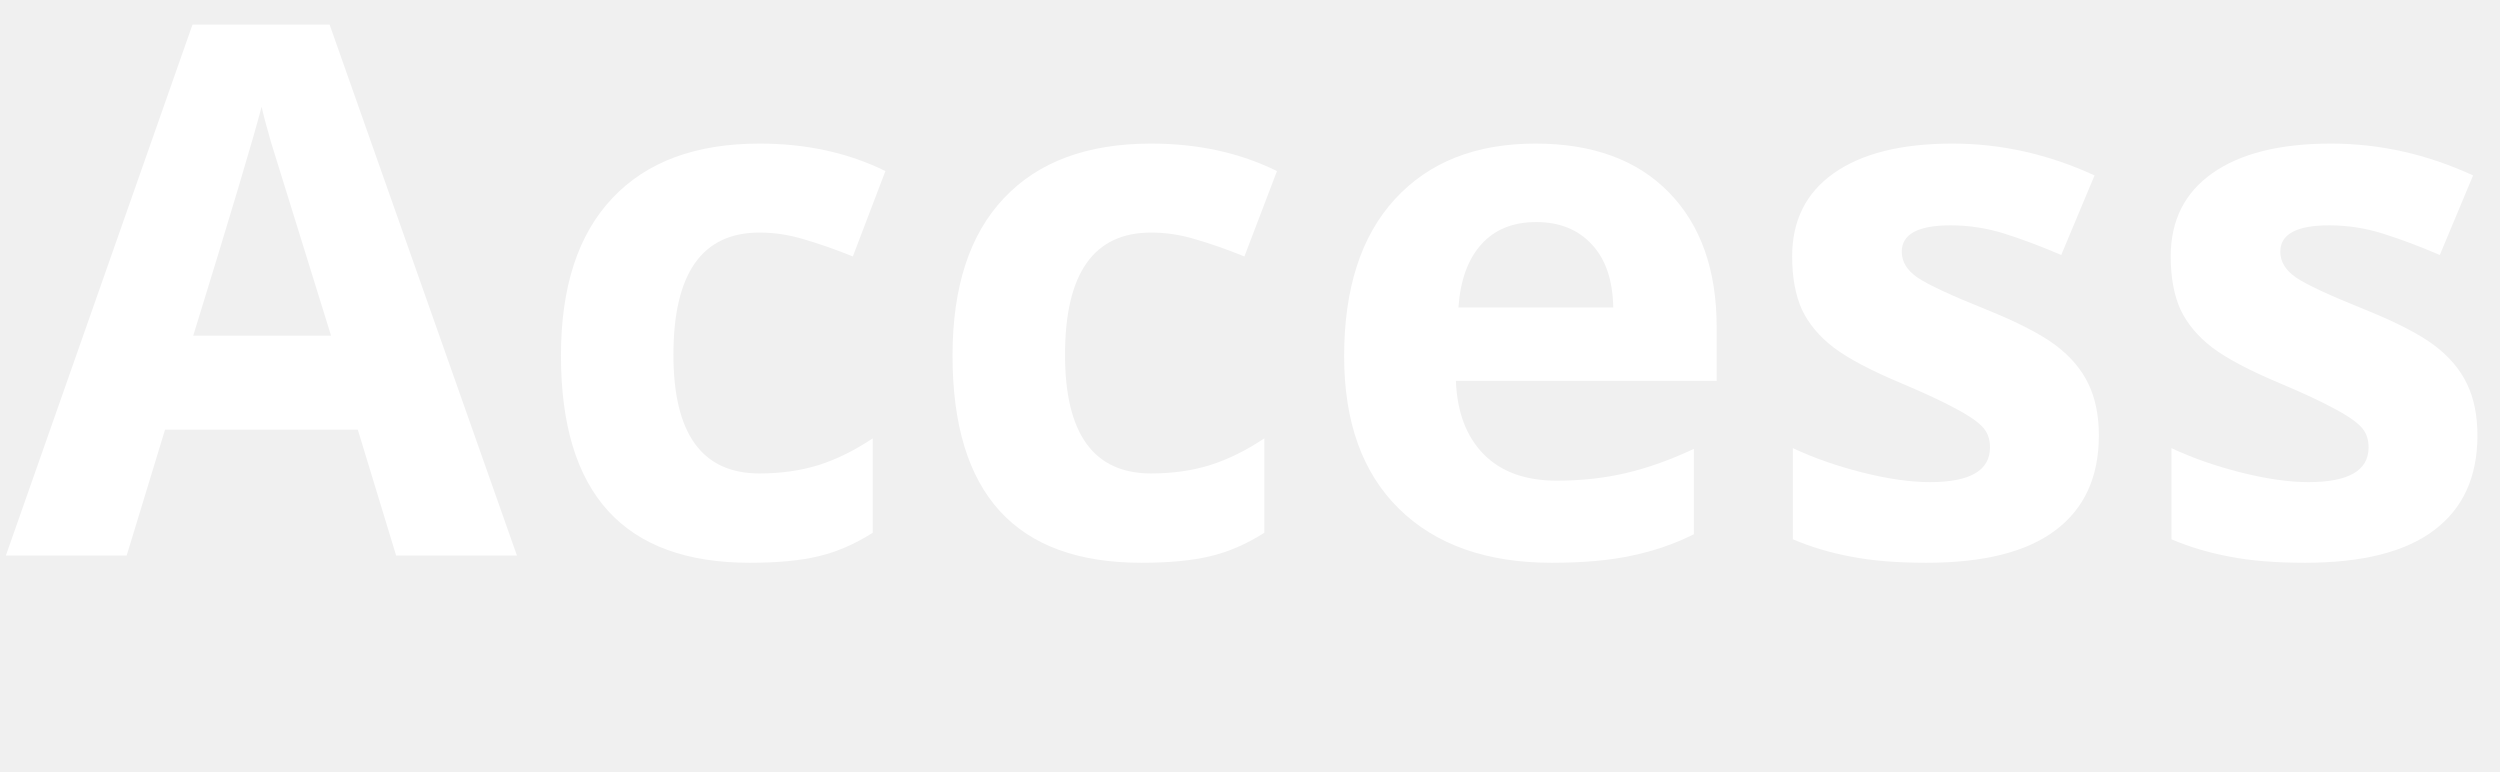
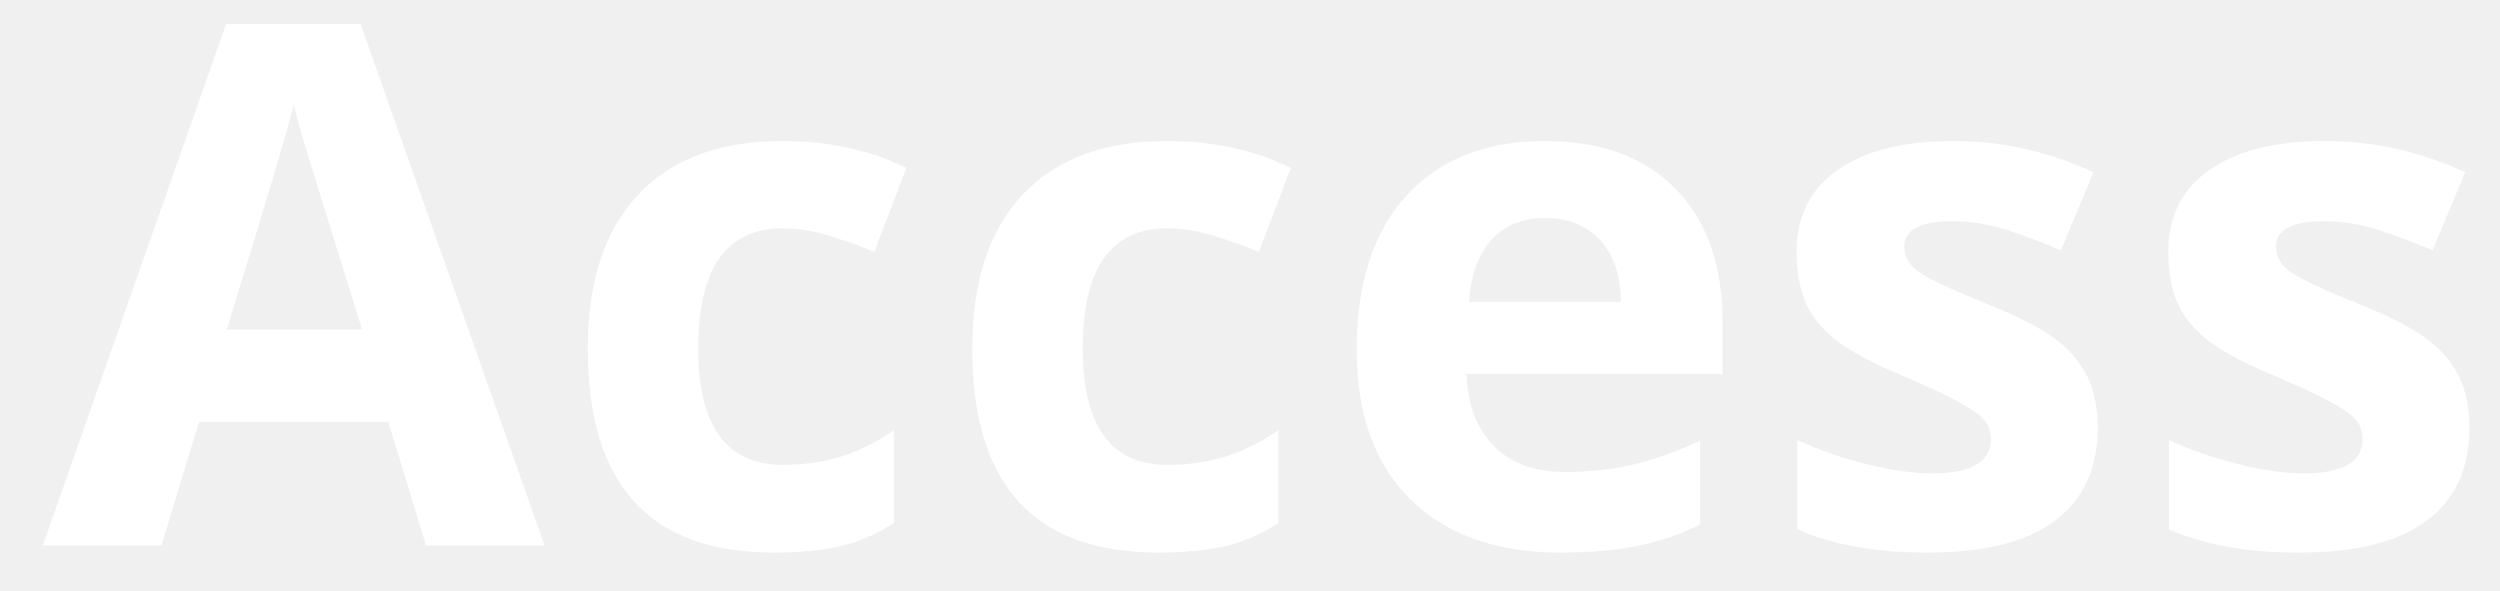
- <svg xmlns="http://www.w3.org/2000/svg" width="81" height="25" viewBox="0 0 81 25" fill="#fff">
-   <path d="M12.835 18L11.593 13.922H5.347L4.104 18H0.19L6.237 0.797H10.679L16.749 18H12.835ZM10.726 10.875C9.577 7.18 8.929 5.09 8.78 4.605C8.64 4.121 8.538 3.738 8.476 3.457C8.218 4.457 7.479 6.93 6.261 10.875H10.726Z" />
-   <path d="M24.292 18.234C20.214 18.234 18.175 15.996 18.175 11.52C18.175 9.293 18.73 7.594 19.839 6.422C20.948 5.242 22.538 4.652 24.608 4.652C26.124 4.652 27.483 4.949 28.687 5.543L27.632 8.309C27.069 8.082 26.546 7.898 26.062 7.758C25.577 7.609 25.093 7.535 24.608 7.535C22.749 7.535 21.819 8.855 21.819 11.496C21.819 14.059 22.749 15.34 24.608 15.34C25.296 15.34 25.933 15.25 26.519 15.07C27.105 14.883 27.691 14.594 28.276 14.203V17.262C27.698 17.629 27.112 17.883 26.519 18.023C25.933 18.164 25.191 18.234 24.292 18.234Z" />
-   <path d="M36.98 18.234C32.901 18.234 30.862 15.996 30.862 11.52C30.862 9.293 31.417 7.594 32.526 6.422C33.636 5.242 35.226 4.652 37.296 4.652C38.812 4.652 40.171 4.949 41.374 5.543L40.319 8.309C39.757 8.082 39.233 7.898 38.749 7.758C38.265 7.609 37.78 7.535 37.296 7.535C35.437 7.535 34.507 8.855 34.507 11.496C34.507 14.059 35.437 15.34 37.296 15.34C37.983 15.34 38.62 15.25 39.206 15.07C39.792 14.883 40.378 14.594 40.964 14.203V17.262C40.386 17.629 39.8 17.883 39.206 18.023C38.62 18.164 37.878 18.234 36.98 18.234Z" />
-   <path d="M49.773 7.195C49.015 7.195 48.421 7.438 47.991 7.922C47.562 8.398 47.316 9.078 47.253 9.961H52.269C52.253 9.078 52.023 8.398 51.577 7.922C51.132 7.438 50.531 7.195 49.773 7.195ZM50.277 18.234C48.167 18.234 46.519 17.652 45.331 16.488C44.144 15.324 43.55 13.676 43.55 11.543C43.55 9.348 44.097 7.652 45.191 6.457C46.292 5.254 47.812 4.652 49.749 4.652C51.601 4.652 53.042 5.18 54.073 6.234C55.105 7.289 55.62 8.746 55.62 10.605V12.34H47.171C47.21 13.355 47.511 14.148 48.073 14.719C48.636 15.289 49.425 15.574 50.441 15.574C51.23 15.574 51.976 15.492 52.679 15.328C53.382 15.164 54.116 14.902 54.882 14.543V17.309C54.257 17.621 53.589 17.852 52.878 18C52.167 18.156 51.3 18.234 50.277 18.234Z" />
-   <path d="M68.003 14.109C68.003 15.453 67.534 16.477 66.597 17.18C65.667 17.883 64.273 18.234 62.413 18.234C61.46 18.234 60.648 18.168 59.976 18.035C59.304 17.91 58.675 17.723 58.089 17.473V14.52C58.753 14.832 59.499 15.094 60.327 15.305C61.163 15.516 61.898 15.621 62.531 15.621C63.827 15.621 64.476 15.246 64.476 14.496C64.476 14.215 64.39 13.988 64.218 13.816C64.046 13.637 63.749 13.438 63.327 13.219C62.906 12.992 62.343 12.73 61.64 12.434C60.632 12.012 59.89 11.621 59.413 11.262C58.945 10.902 58.601 10.492 58.382 10.031C58.171 9.562 58.066 8.988 58.066 8.309C58.066 7.145 58.515 6.246 59.413 5.613C60.32 4.973 61.601 4.652 63.257 4.652C64.835 4.652 66.37 4.996 67.863 5.684L66.784 8.262C66.128 7.98 65.515 7.75 64.945 7.57C64.374 7.391 63.792 7.301 63.199 7.301C62.144 7.301 61.617 7.586 61.617 8.156C61.617 8.477 61.784 8.754 62.12 8.988C62.464 9.223 63.21 9.57 64.359 10.031C65.382 10.445 66.132 10.832 66.609 11.191C67.085 11.551 67.437 11.965 67.663 12.434C67.89 12.902 68.003 13.461 68.003 14.109Z" />
-   <path d="M80.269 14.109C80.269 15.453 79.8 16.477 78.863 17.18C77.933 17.883 76.538 18.234 74.679 18.234C73.726 18.234 72.913 18.168 72.242 18.035C71.57 17.91 70.941 17.723 70.355 17.473V14.52C71.019 14.832 71.765 15.094 72.593 15.305C73.429 15.516 74.163 15.621 74.796 15.621C76.093 15.621 76.742 15.246 76.742 14.496C76.742 14.215 76.656 13.988 76.484 13.816C76.312 13.637 76.015 13.438 75.593 13.219C75.171 12.992 74.609 12.73 73.906 12.434C72.898 12.012 72.156 11.621 71.679 11.262C71.21 10.902 70.867 10.492 70.648 10.031C70.437 9.562 70.331 8.988 70.331 8.309C70.331 7.145 70.781 6.246 71.679 5.613C72.585 4.973 73.867 4.652 75.523 4.652C77.101 4.652 78.636 4.996 80.128 5.684L79.05 8.262C78.394 7.98 77.781 7.75 77.21 7.57C76.64 7.391 76.058 7.301 75.464 7.301C74.409 7.301 73.882 7.586 73.882 8.156C73.882 8.477 74.05 8.754 74.386 8.988C74.73 9.223 75.476 9.57 76.624 10.031C77.648 10.445 78.398 10.832 78.874 11.191C79.351 11.551 79.703 11.965 79.929 12.434C80.156 12.902 80.269 13.461 80.269 14.109Z" />
+ <svg xmlns="http://www.w3.org/2000/svg" width="55" height="13" viewBox="0 0 55 13" fill="none">
+   <path d="M9.372 12L8.543 9.281H4.379L3.551 12H0.942L4.973 0.531H7.934L11.981 12H9.372ZM7.965 7.25C7.2 4.786 6.767 3.393 6.668 3.07C6.575 2.747 6.507 2.492 6.465 2.305C6.293 2.971 5.801 4.62 4.989 7.25H7.965Z" fill="white" />
+   <path d="M17.01 12.156C14.291 12.156 12.931 10.664 12.931 7.68C12.931 6.195 13.301 5.062 14.041 4.281C14.78 3.495 15.84 3.102 17.221 3.102C18.231 3.102 19.137 3.299 19.939 3.695L19.236 5.539C18.861 5.388 18.512 5.266 18.189 5.172C17.866 5.073 17.544 5.023 17.221 5.023C15.981 5.023 15.361 5.904 15.361 7.664C15.361 9.372 15.981 10.227 17.221 10.227C17.679 10.227 18.103 10.167 18.494 10.047C18.885 9.922 19.275 9.729 19.666 9.469V11.508C19.28 11.753 18.89 11.922 18.494 12.016C18.103 12.109 17.609 12.156 17.01 12.156Z" fill="white" />
+   <path d="M25.468 12.156C22.749 12.156 21.39 10.664 21.39 7.68C21.39 6.195 21.76 5.062 22.499 4.281C23.239 3.495 24.299 3.102 25.679 3.102C26.689 3.102 27.596 3.299 28.398 3.695L27.695 5.539C27.32 5.388 26.971 5.266 26.648 5.172C26.325 5.073 26.002 5.023 25.679 5.023C24.439 5.023 23.82 5.904 23.82 7.664C23.82 9.372 24.439 10.227 25.679 10.227C26.137 10.227 26.562 10.167 26.952 10.047C27.343 9.922 27.734 9.729 28.124 9.469V11.508C27.739 11.753 27.348 11.922 26.952 12.016C26.562 12.109 26.067 12.156 25.468 12.156Z" fill="white" />
+   <path d="M33.997 4.797C33.492 4.797 33.096 4.958 32.809 5.281C32.523 5.599 32.359 6.052 32.317 6.641H35.661C35.65 6.052 35.497 5.599 35.2 5.281C34.903 4.958 34.502 4.797 33.997 4.797ZM34.333 12.156C32.926 12.156 31.827 11.768 31.036 10.992C30.244 10.216 29.848 9.117 29.848 7.695C29.848 6.232 30.213 5.102 30.942 4.305C31.676 3.503 32.689 3.102 33.981 3.102C35.215 3.102 36.176 3.453 36.864 4.156C37.551 4.859 37.895 5.831 37.895 7.07V8.227H32.262C32.288 8.904 32.489 9.432 32.864 9.812C33.239 10.193 33.765 10.383 34.442 10.383C34.968 10.383 35.465 10.328 35.934 10.219C36.403 10.109 36.892 9.935 37.403 9.695V11.539C36.986 11.747 36.541 11.901 36.067 12C35.593 12.104 35.015 12.156 34.333 12.156Z" fill="white" />
+   <path d="M46.15 9.406C46.15 10.302 45.838 10.984 45.213 11.453C44.593 11.922 43.663 12.156 42.424 12.156C41.788 12.156 41.247 12.112 40.799 12.023C40.351 11.94 39.932 11.815 39.541 11.648V9.68C39.984 9.888 40.481 10.062 41.033 10.203C41.59 10.344 42.08 10.414 42.502 10.414C43.367 10.414 43.799 10.164 43.799 9.664C43.799 9.477 43.742 9.326 43.627 9.211C43.512 9.091 43.315 8.958 43.033 8.812C42.752 8.661 42.377 8.487 41.908 8.289C41.236 8.008 40.742 7.747 40.424 7.508C40.111 7.268 39.882 6.995 39.736 6.688C39.596 6.375 39.525 5.992 39.525 5.539C39.525 4.763 39.825 4.164 40.424 3.742C41.028 3.315 41.882 3.102 42.986 3.102C44.038 3.102 45.062 3.331 46.057 3.789L45.338 5.508C44.9 5.32 44.492 5.167 44.111 5.047C43.731 4.927 43.343 4.867 42.947 4.867C42.244 4.867 41.893 5.057 41.893 5.438C41.893 5.651 42.005 5.836 42.228 5.992C42.458 6.148 42.955 6.38 43.721 6.688C44.403 6.964 44.903 7.221 45.221 7.461C45.538 7.701 45.773 7.977 45.924 8.289C46.075 8.602 46.15 8.974 46.15 9.406Z" fill="white" />
+   <path d="M54.328 9.406C54.328 10.302 54.015 10.984 53.39 11.453C52.77 11.922 51.84 12.156 50.601 12.156C49.965 12.156 49.424 12.112 48.976 12.023C48.528 11.94 48.109 11.815 47.718 11.648V9.68C48.161 9.888 48.658 10.062 49.21 10.203C49.768 10.344 50.257 10.414 50.679 10.414C51.544 10.414 51.976 10.164 51.976 9.664C51.976 9.477 51.919 9.326 51.804 9.211C51.69 9.091 51.492 8.958 51.21 8.812C50.929 8.661 50.554 8.487 50.085 8.289C49.413 8.008 48.919 7.747 48.601 7.508C48.288 7.268 48.059 6.995 47.913 6.688C47.773 6.375 47.703 5.992 47.703 5.539C47.703 4.763 48.002 4.164 48.601 3.742C49.205 3.315 50.059 3.102 51.163 3.102C52.215 3.102 53.239 3.331 54.234 3.789L53.515 5.508C53.078 5.32 52.669 5.167 52.288 5.047C51.908 4.927 51.52 4.867 51.124 4.867C50.421 4.867 50.07 5.057 50.07 5.438C50.07 5.651 50.182 5.836 50.406 5.992C50.635 6.148 51.132 6.38 51.898 6.688C52.58 6.964 53.08 7.221 53.398 7.461C53.715 7.701 53.95 7.977 54.101 8.289C54.252 8.602 54.328 8.974 54.328 9.406Z" fill="white" />
</svg>
